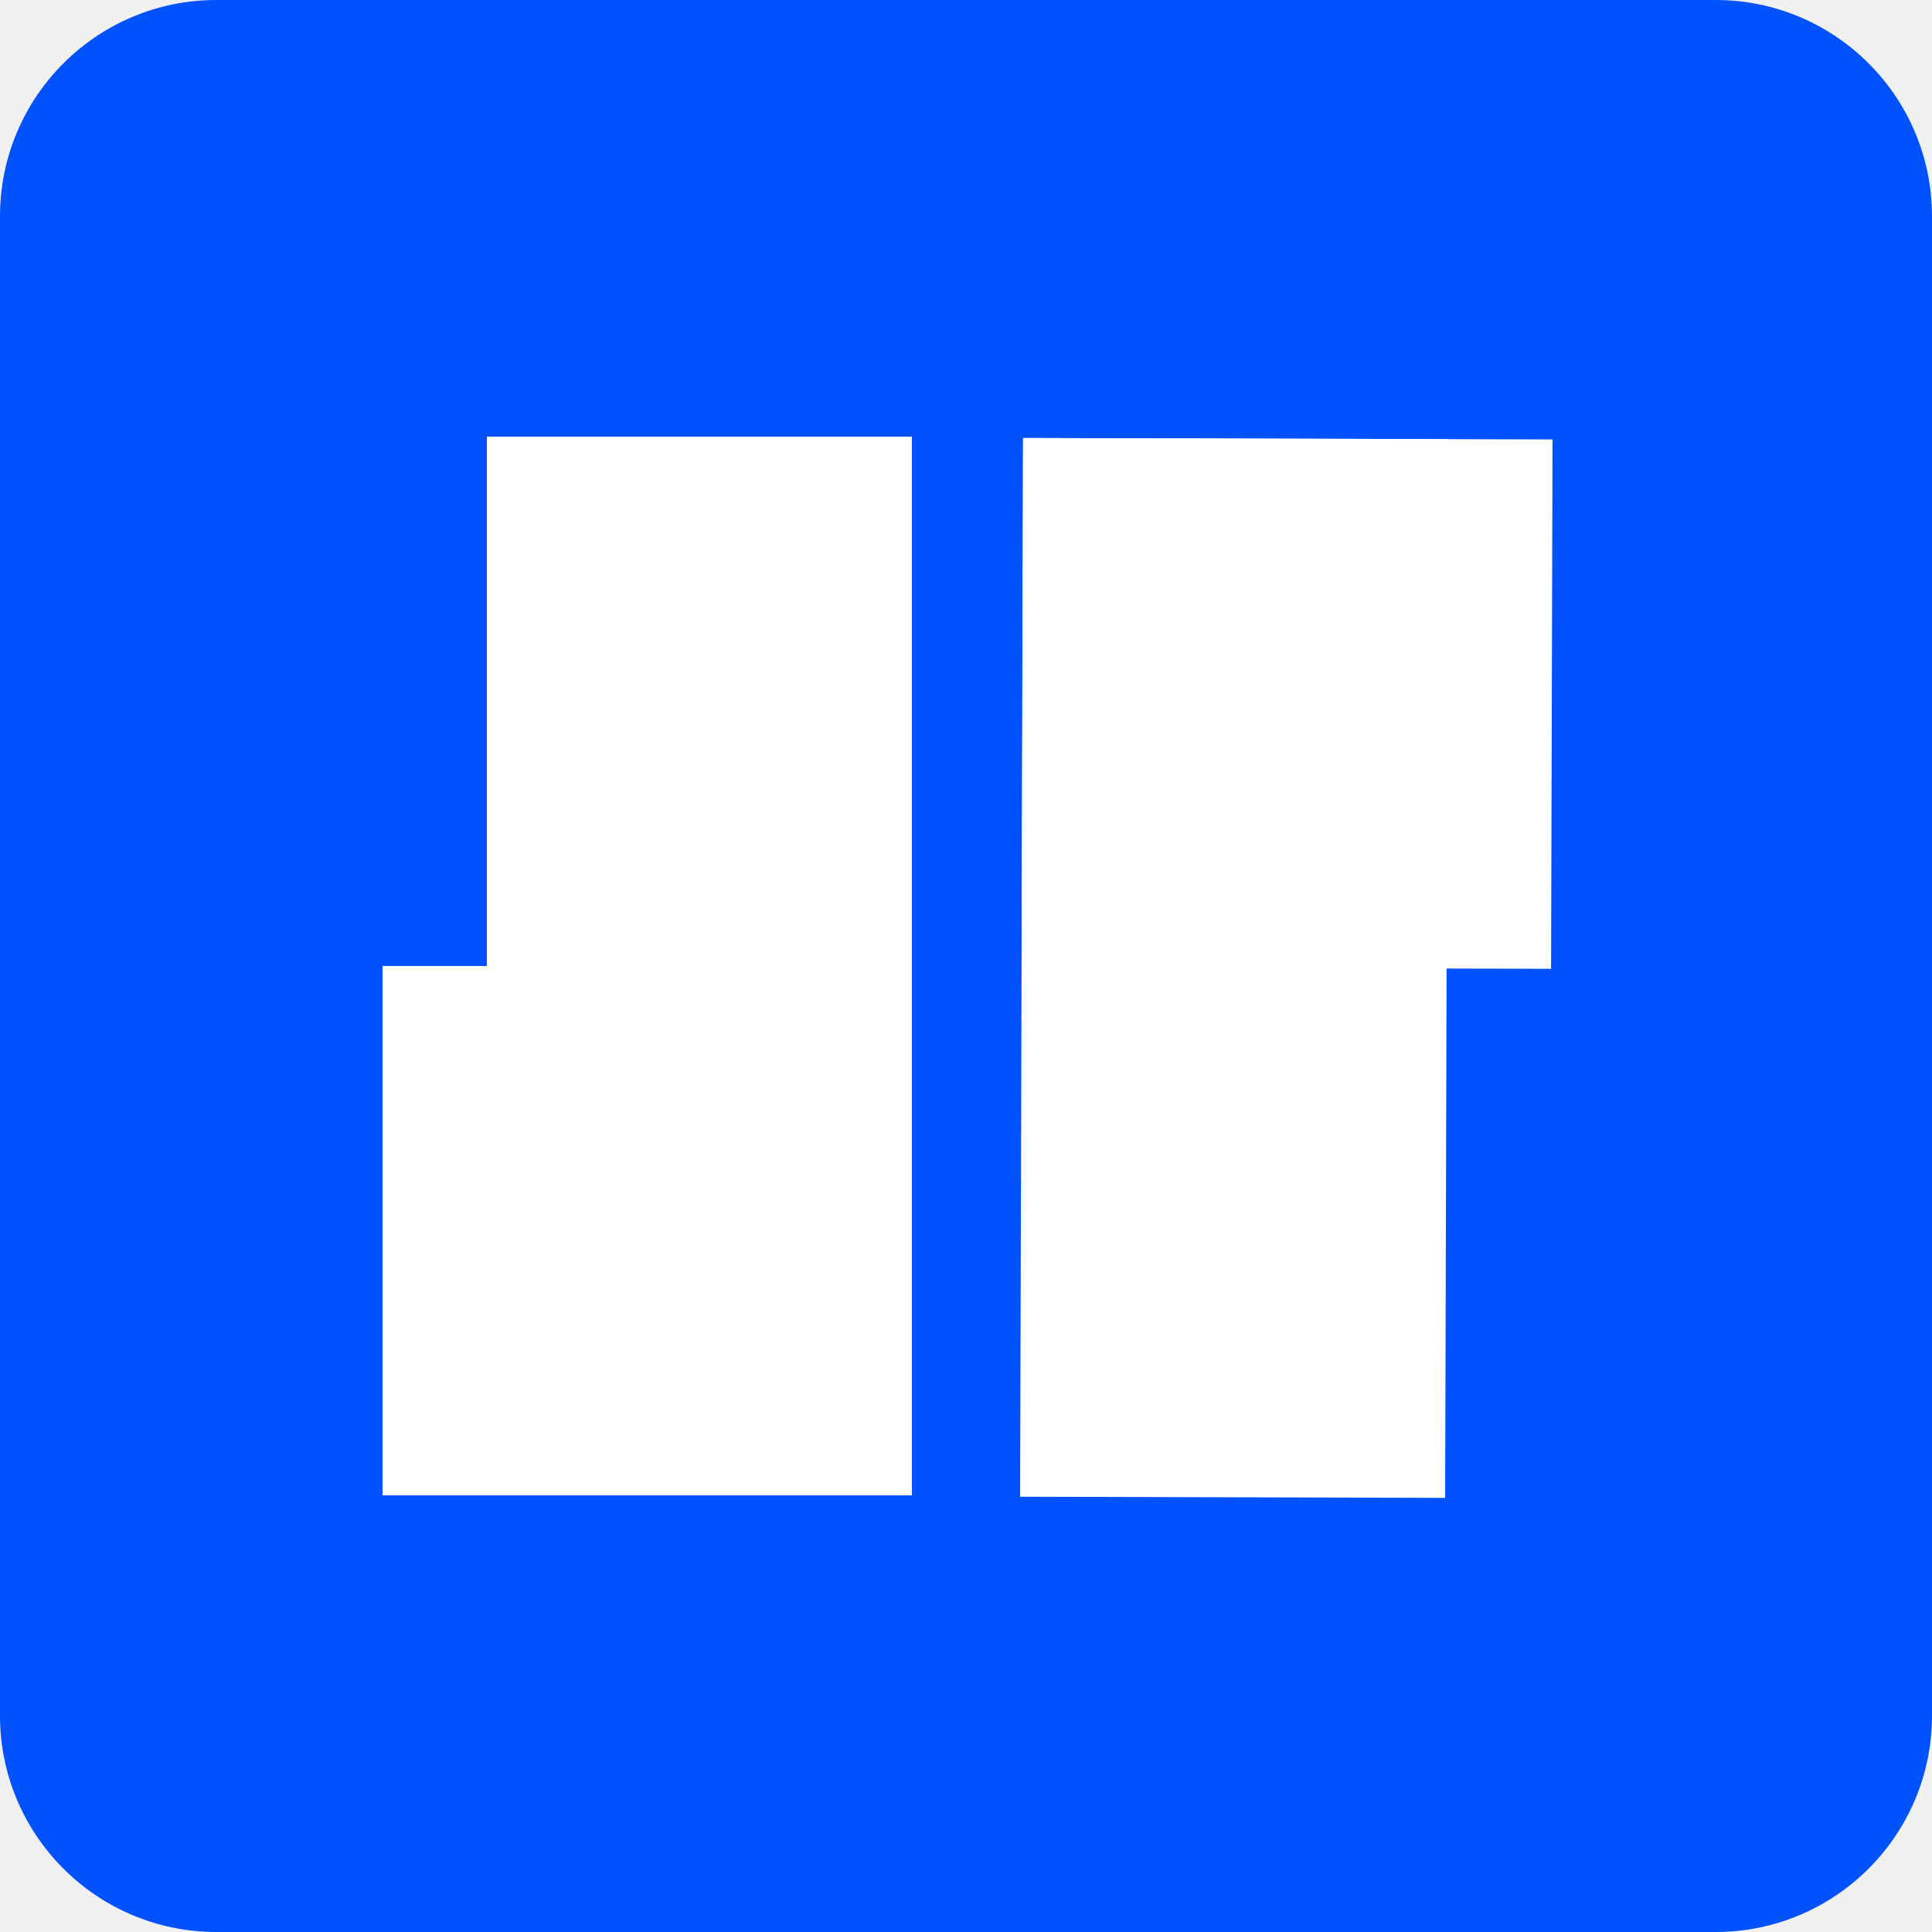
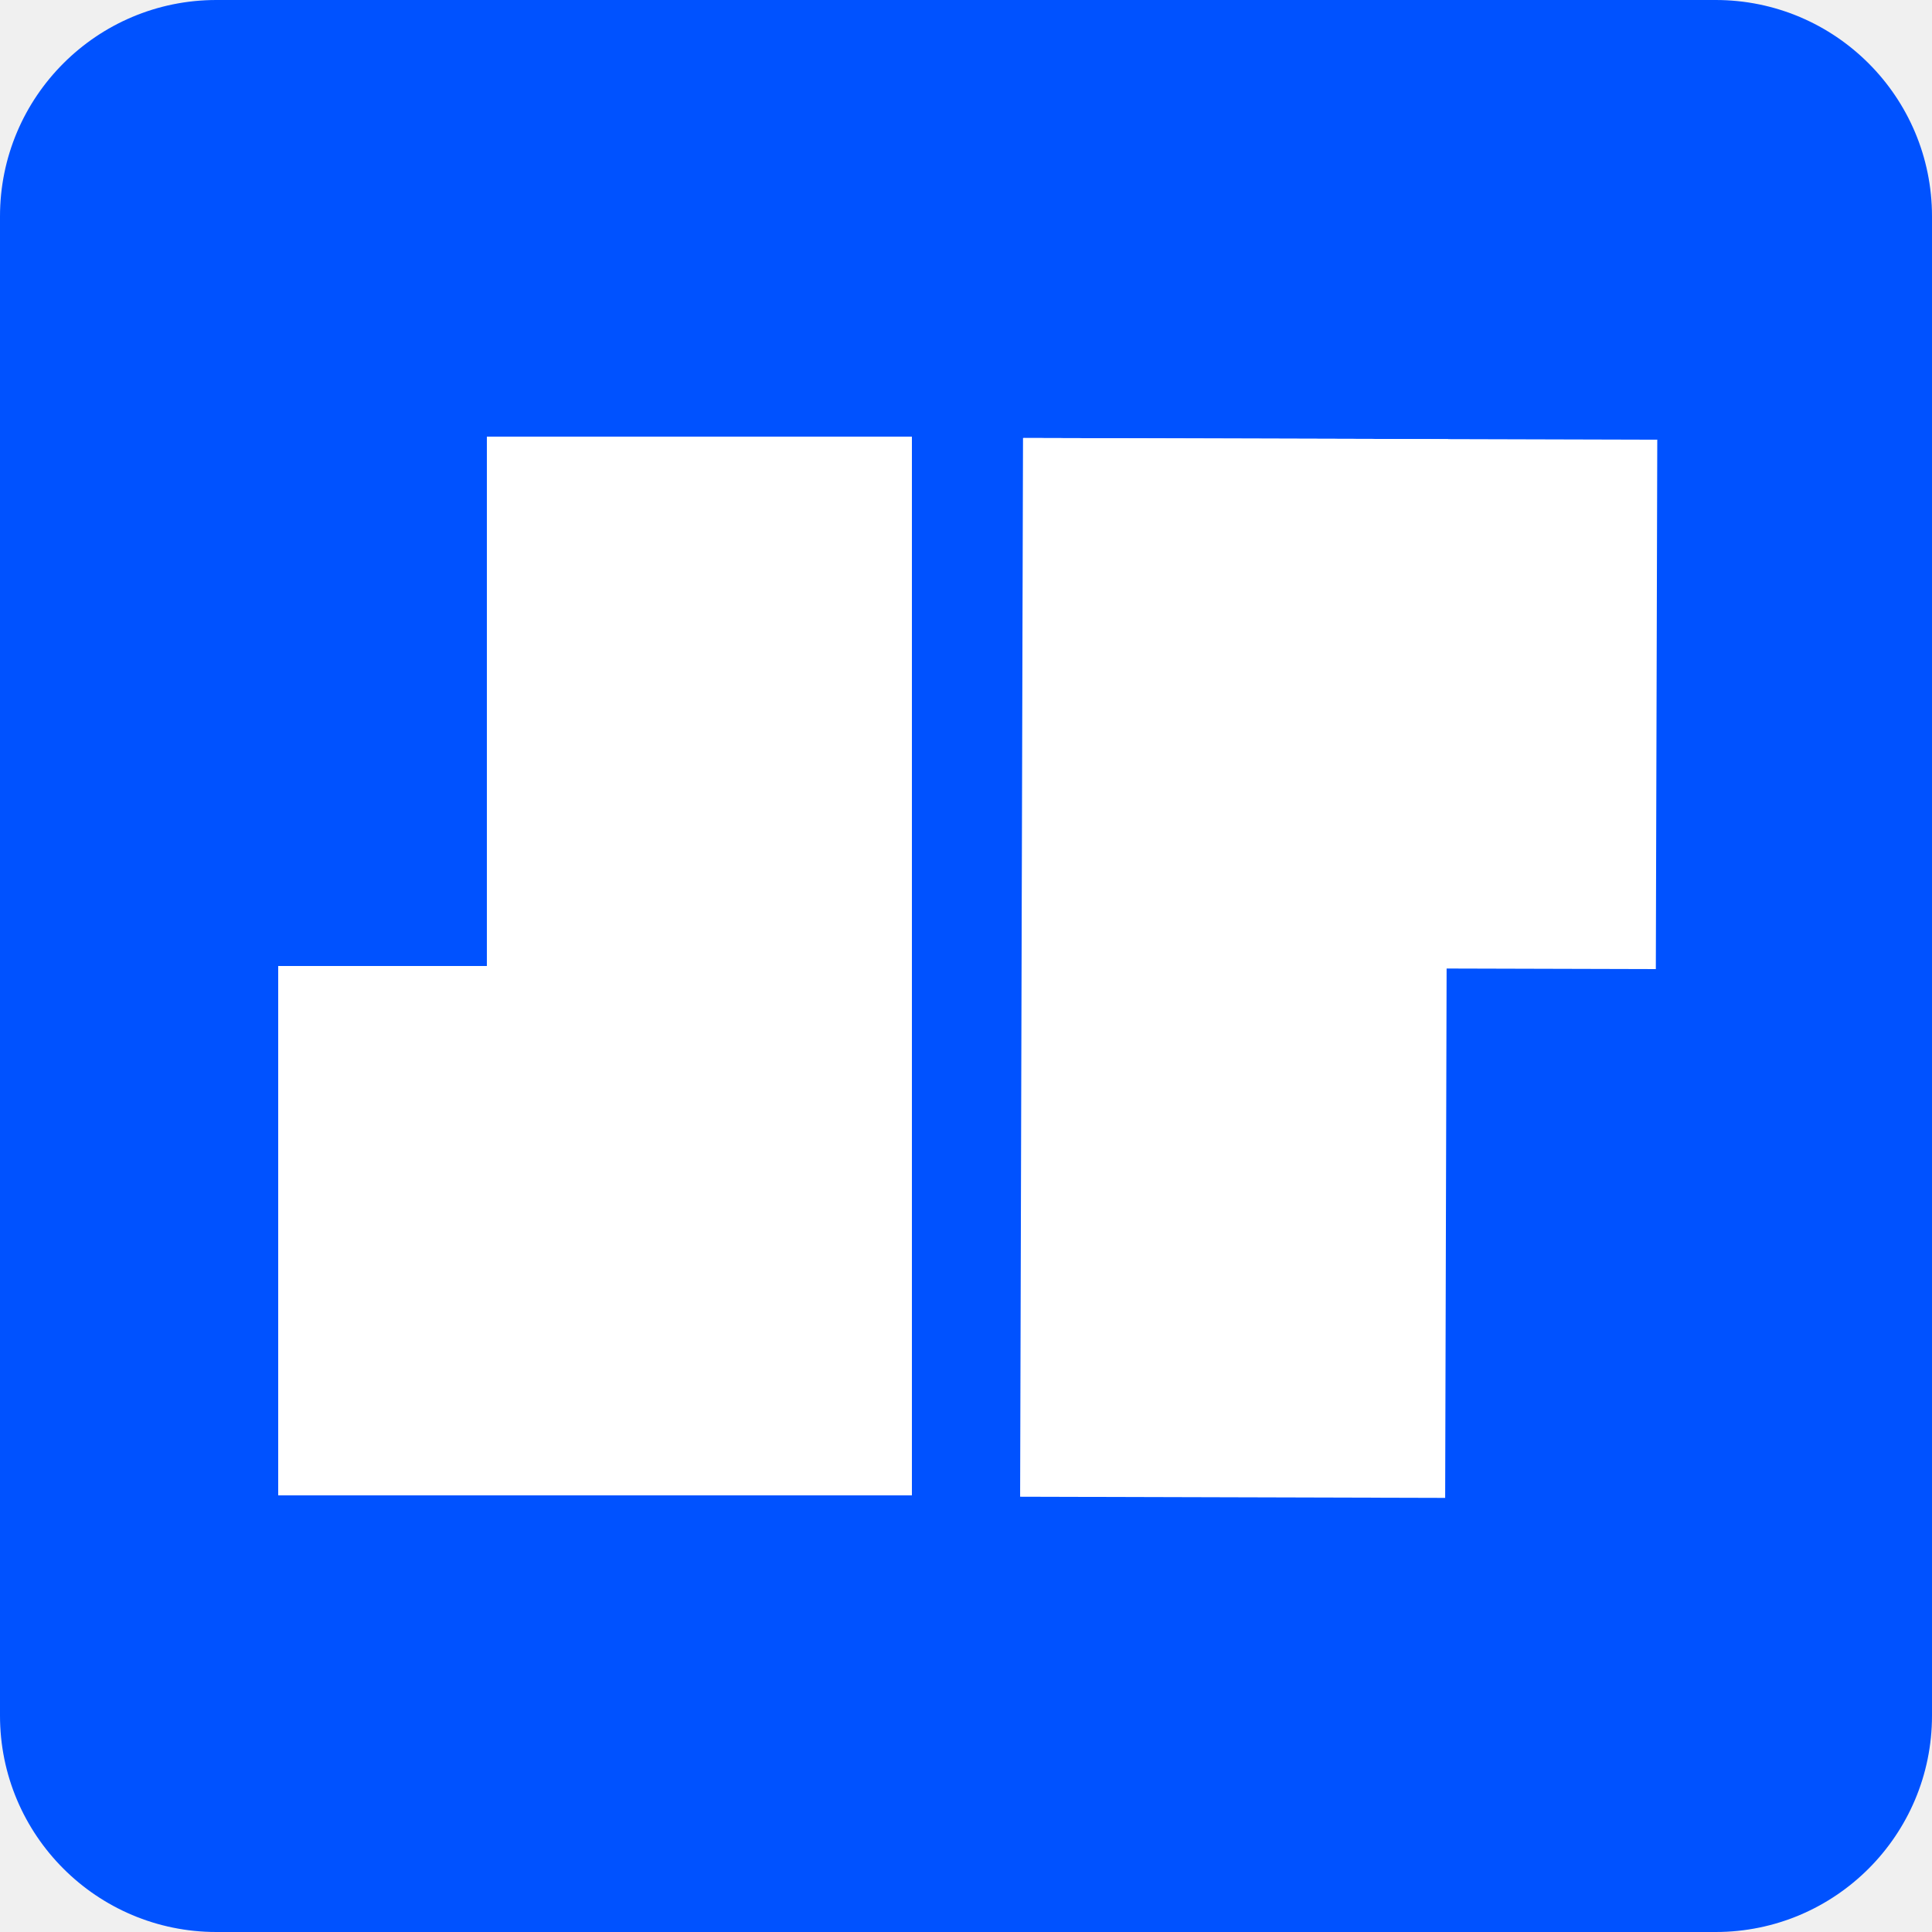
<svg xmlns="http://www.w3.org/2000/svg" width="500" height="500" viewBox="0 0 500 500" fill="none">
  <rect width="500" height="500" rx="56" fill="#0052FF" />
  <path d="M126 113H236V387H126V113Z" fill="white" />
-   <path d="M99 250H236V387H99L99 250Z" fill="white" />
-   <path d="M374.004 387.652L264.004 387.352L264.751 113.353L374.751 113.653L374.004 387.652Z" fill="white" />
-   <path d="M401.418 250.728L264.418 250.354L264.792 113.355L401.791 113.728L401.418 250.728Z" fill="white" />
+   <path d="M72 250H236V387H72L72 250Z" fill="white" />
+   <path d="M374.008 387.652L264.008 387.352L264.755 113.353L374.755 113.653L374.008 387.652Z" fill="white" />
+   <path d="M428.527 250.799L264.528 250.352L264.901 113.352L428.901 113.799L428.527 250.799Z" fill="white" />
</svg>
